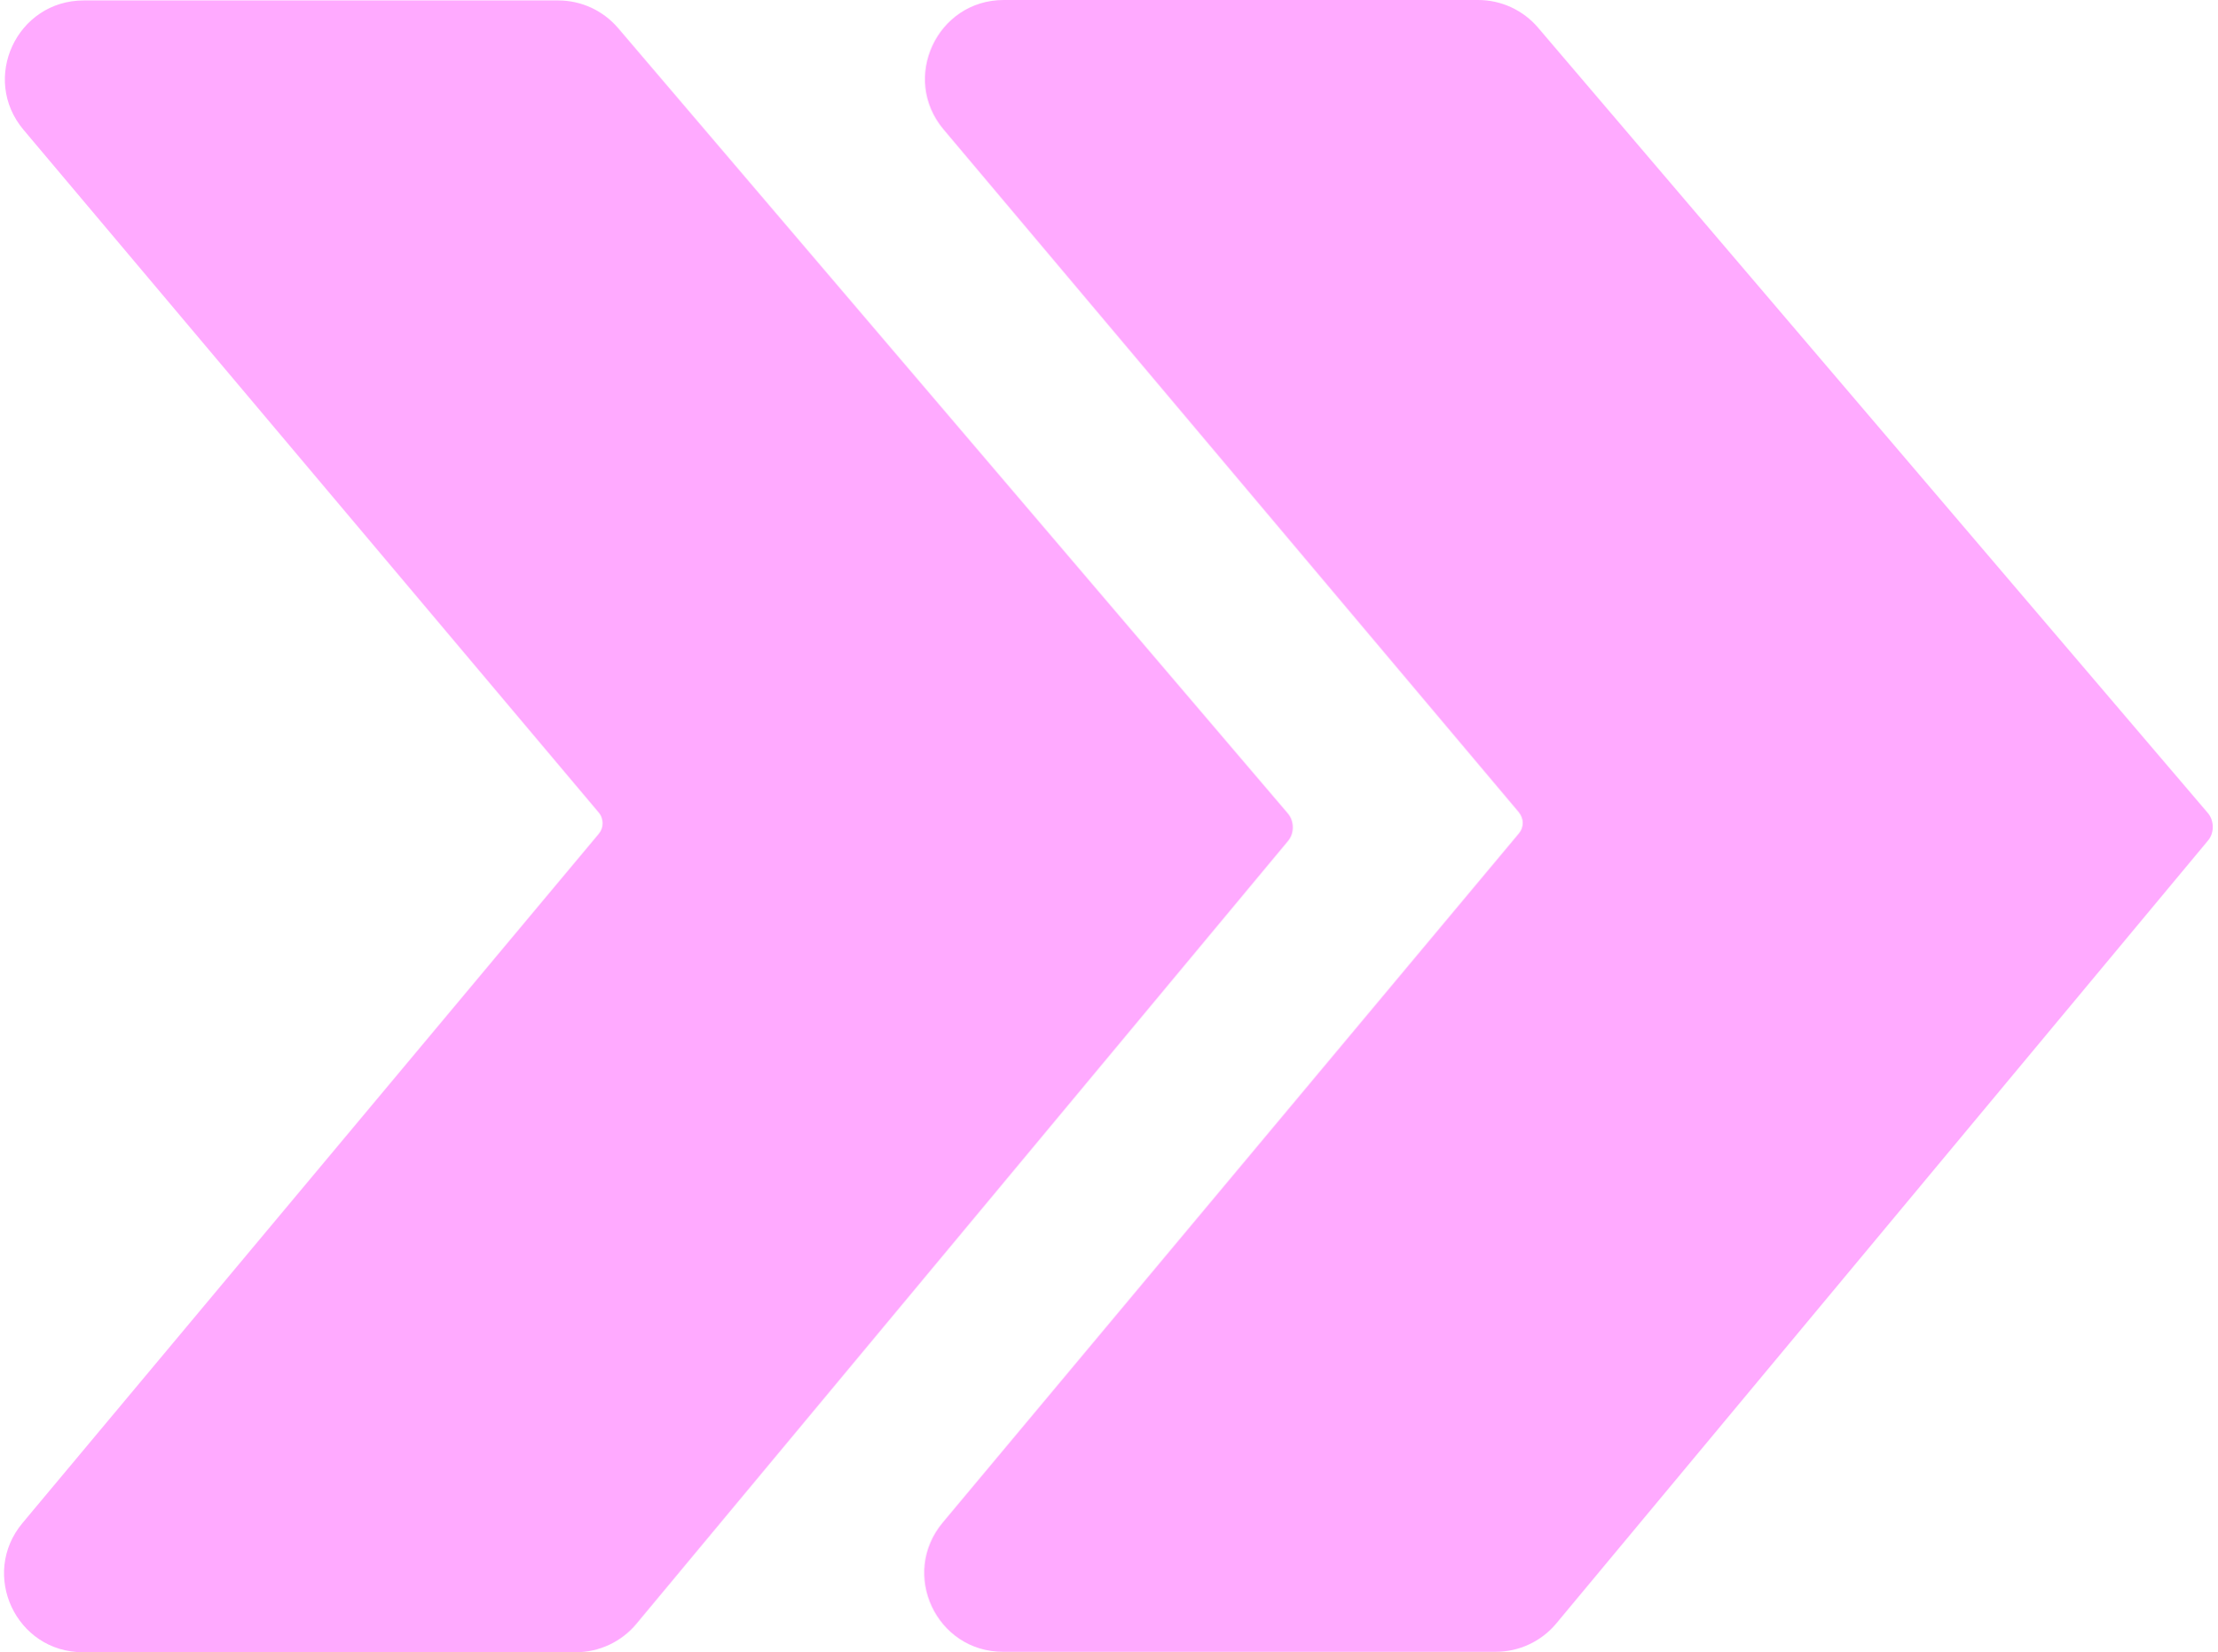
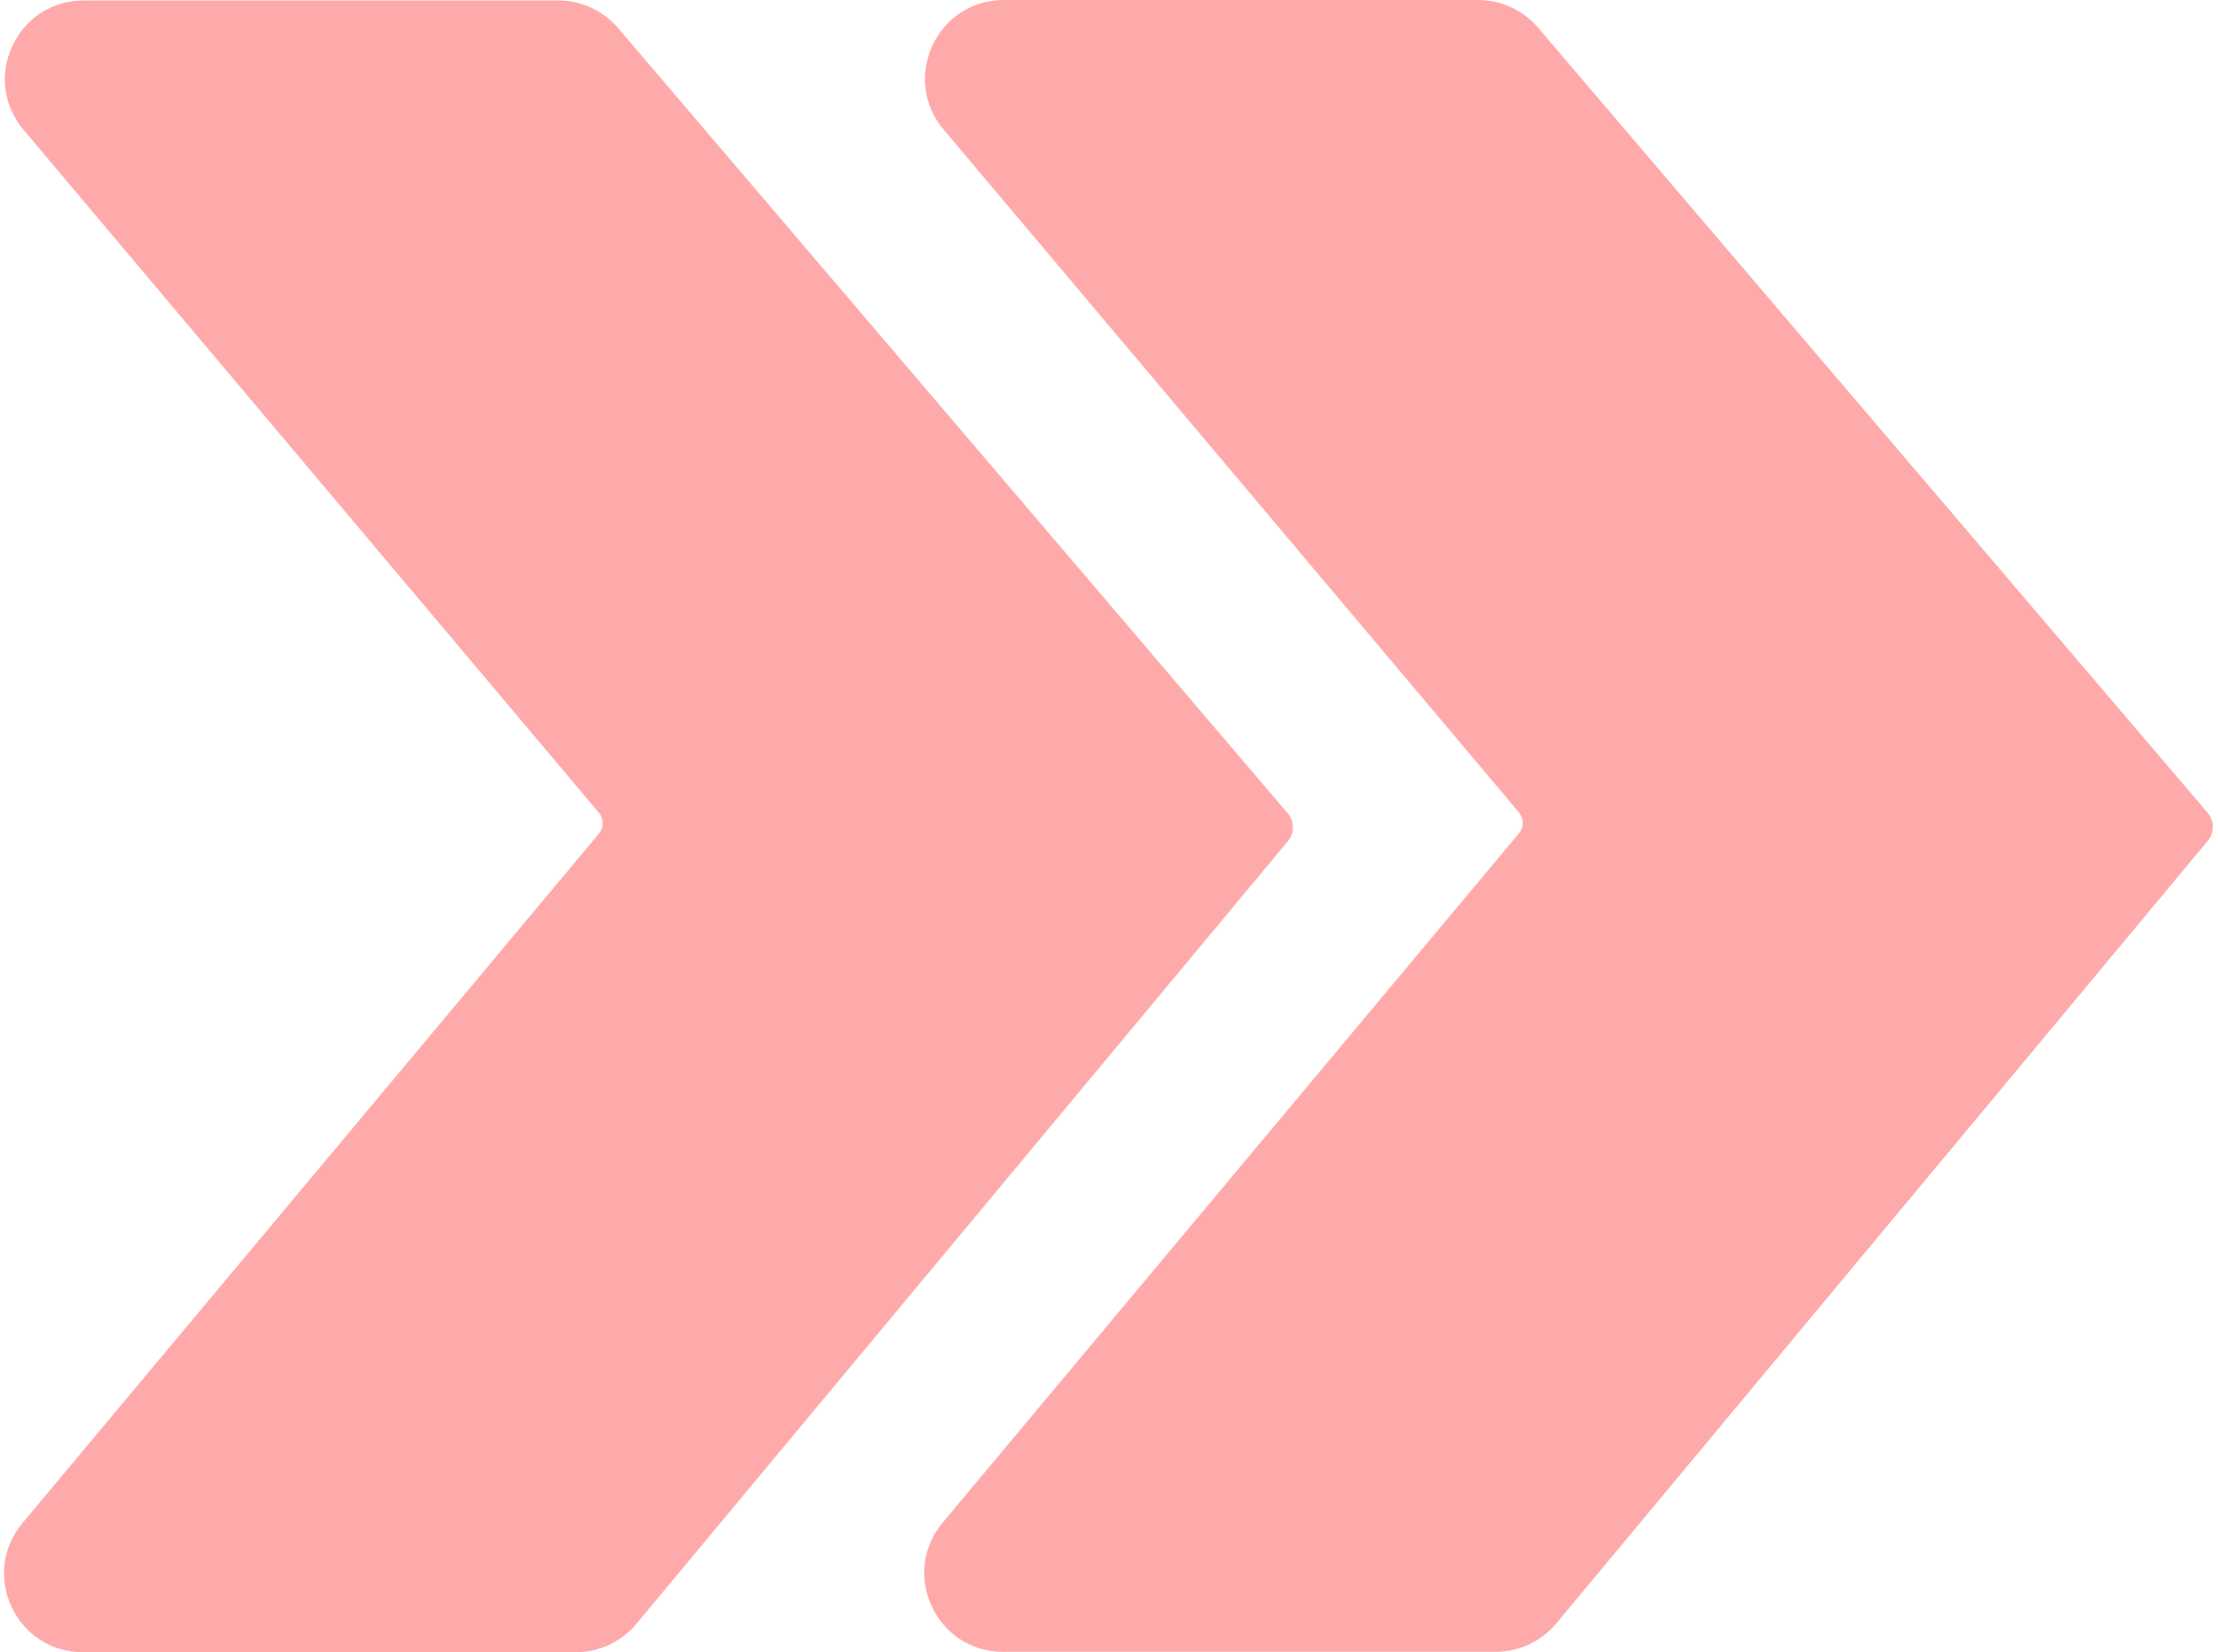
<svg xmlns="http://www.w3.org/2000/svg" x="0px" y="0px" viewBox="0 0 1024 763" xml:space="preserve" height=".525em">
-   <path style="fill:#FFAAFF;" d="M276.5,375.3L10.9,60C-9.1,36.3,7.8,0.2,38.7,0.2h219.1c10.7,0,20.8,4.7,27.7,12.8l309.2,362.6     c1.6,1.8,2.4,4.2,2.4,6.6l0,0c0,2.4-0.8,4.7-2.4,6.5L293.9,750.1c-6.9,8.3-17.2,13.1-28,13.1H38.3c-30.9,0-47.7-36-27.9-59.7     l266.1-318.3c1.2-1.4,1.8-3.1,1.8-4.9v0C278.3,378.5,277.7,376.7,276.5,375.3z" />
-   <path style="fill:#FFAAFF;" d="M701.5,375.2L435.8,59.8C415.9,36.2,432.7,0,463.6,0h219.1c10.7,0,20.8,4.7,27.7,12.8l309.2,362.6     c1.6,1.8,2.4,4.2,2.4,6.6v0c0,2.4-0.8,4.7-2.4,6.5L718.8,749.9c-6.9,8.3-17.2,13.1-28,13.1H463.3c-30.9,0-47.7-36-27.9-59.7     L701.5,385c1.2-1.4,1.8-3.1,1.8-4.9v0C703.3,378.3,702.6,376.6,701.5,375.2z" />
+   <path style="fill:#ffaaaa;" d="M276.5,375.3L10.9,60C-9.1,36.3,7.8,0.2,38.7,0.2h219.1c10.7,0,20.8,4.7,27.7,12.8l309.2,362.6     c1.6,1.8,2.4,4.2,2.4,6.6l0,0c0,2.4-0.8,4.7-2.4,6.5L293.9,750.1c-6.9,8.3-17.2,13.1-28,13.1H38.3c-30.9,0-47.7-36-27.9-59.7     l266.1-318.3c1.2-1.4,1.8-3.1,1.8-4.9v0C278.3,378.5,277.7,376.7,276.5,375.3z" />
+   <path style="fill:#ffaaaa;" d="M701.5,375.2L435.8,59.8C415.9,36.2,432.7,0,463.6,0h219.1c10.7,0,20.8,4.7,27.7,12.8l309.2,362.6     c1.6,1.8,2.4,4.2,2.4,6.6v0c0,2.4-0.8,4.7-2.4,6.5L718.8,749.9c-6.9,8.3-17.2,13.1-28,13.1H463.3c-30.9,0-47.7-36-27.9-59.7     L701.5,385c1.2-1.4,1.8-3.1,1.8-4.9v0C703.3,378.3,702.6,376.6,701.5,375.2z" />
</svg>
